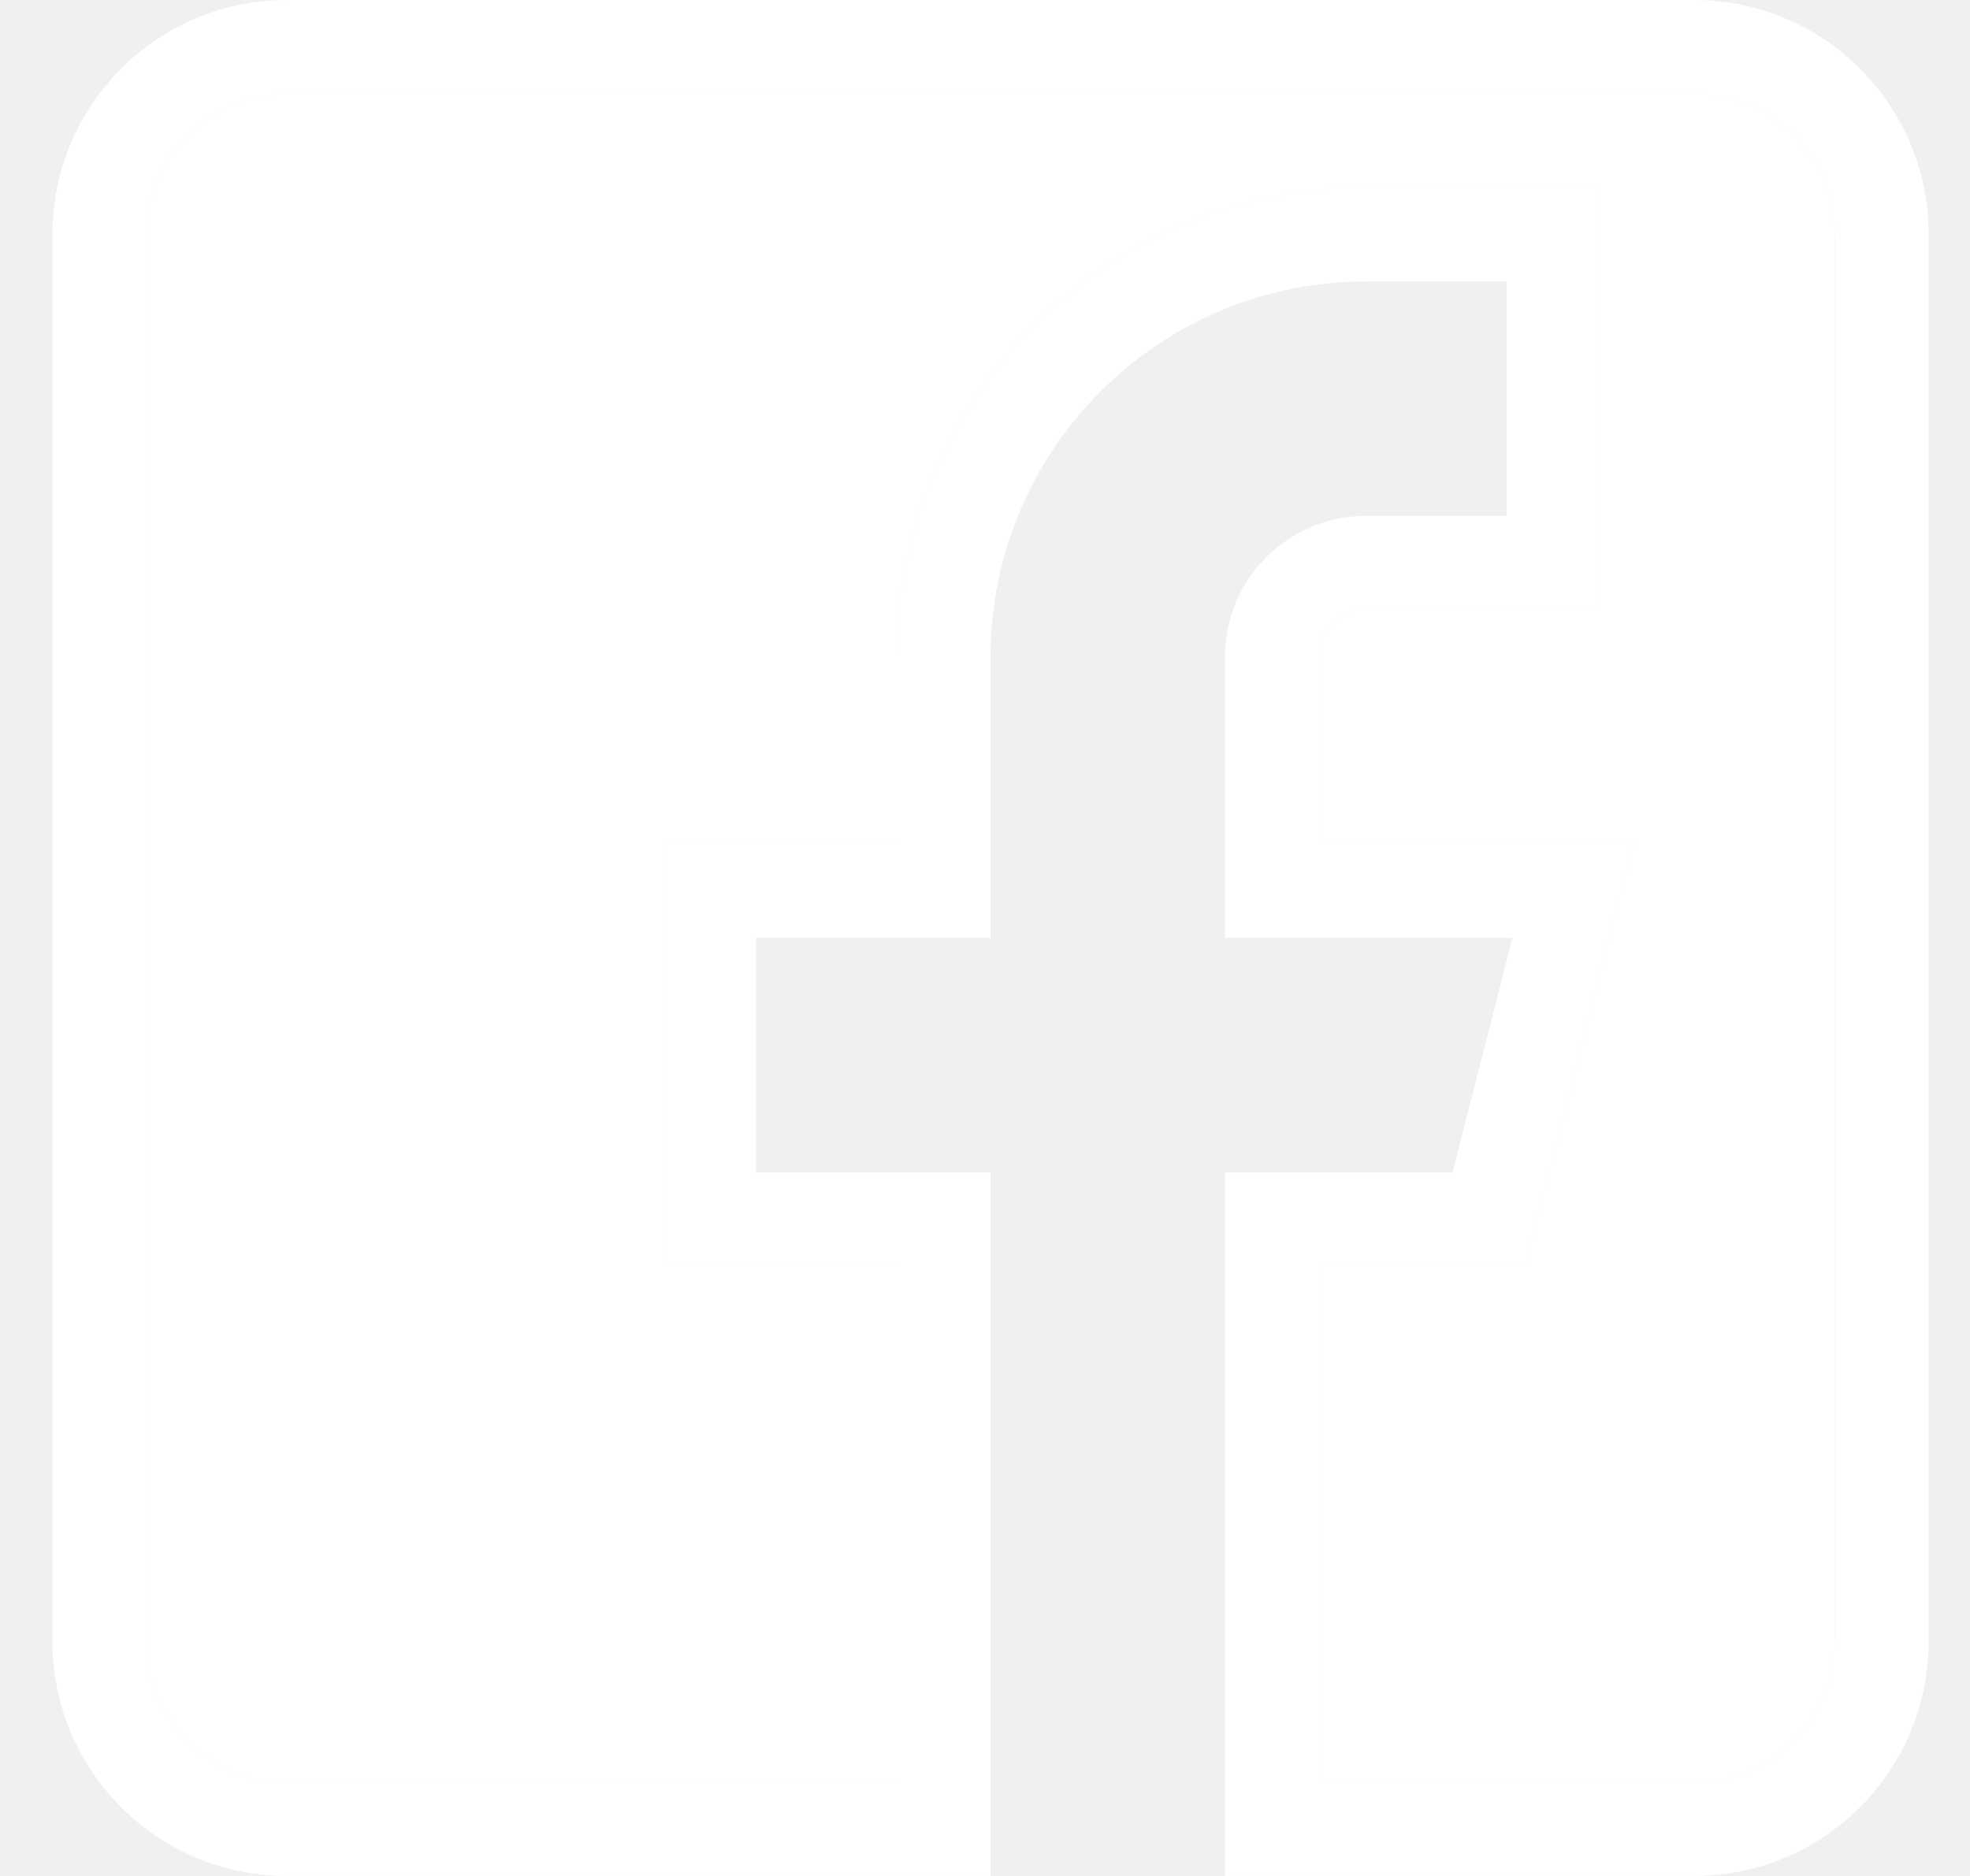
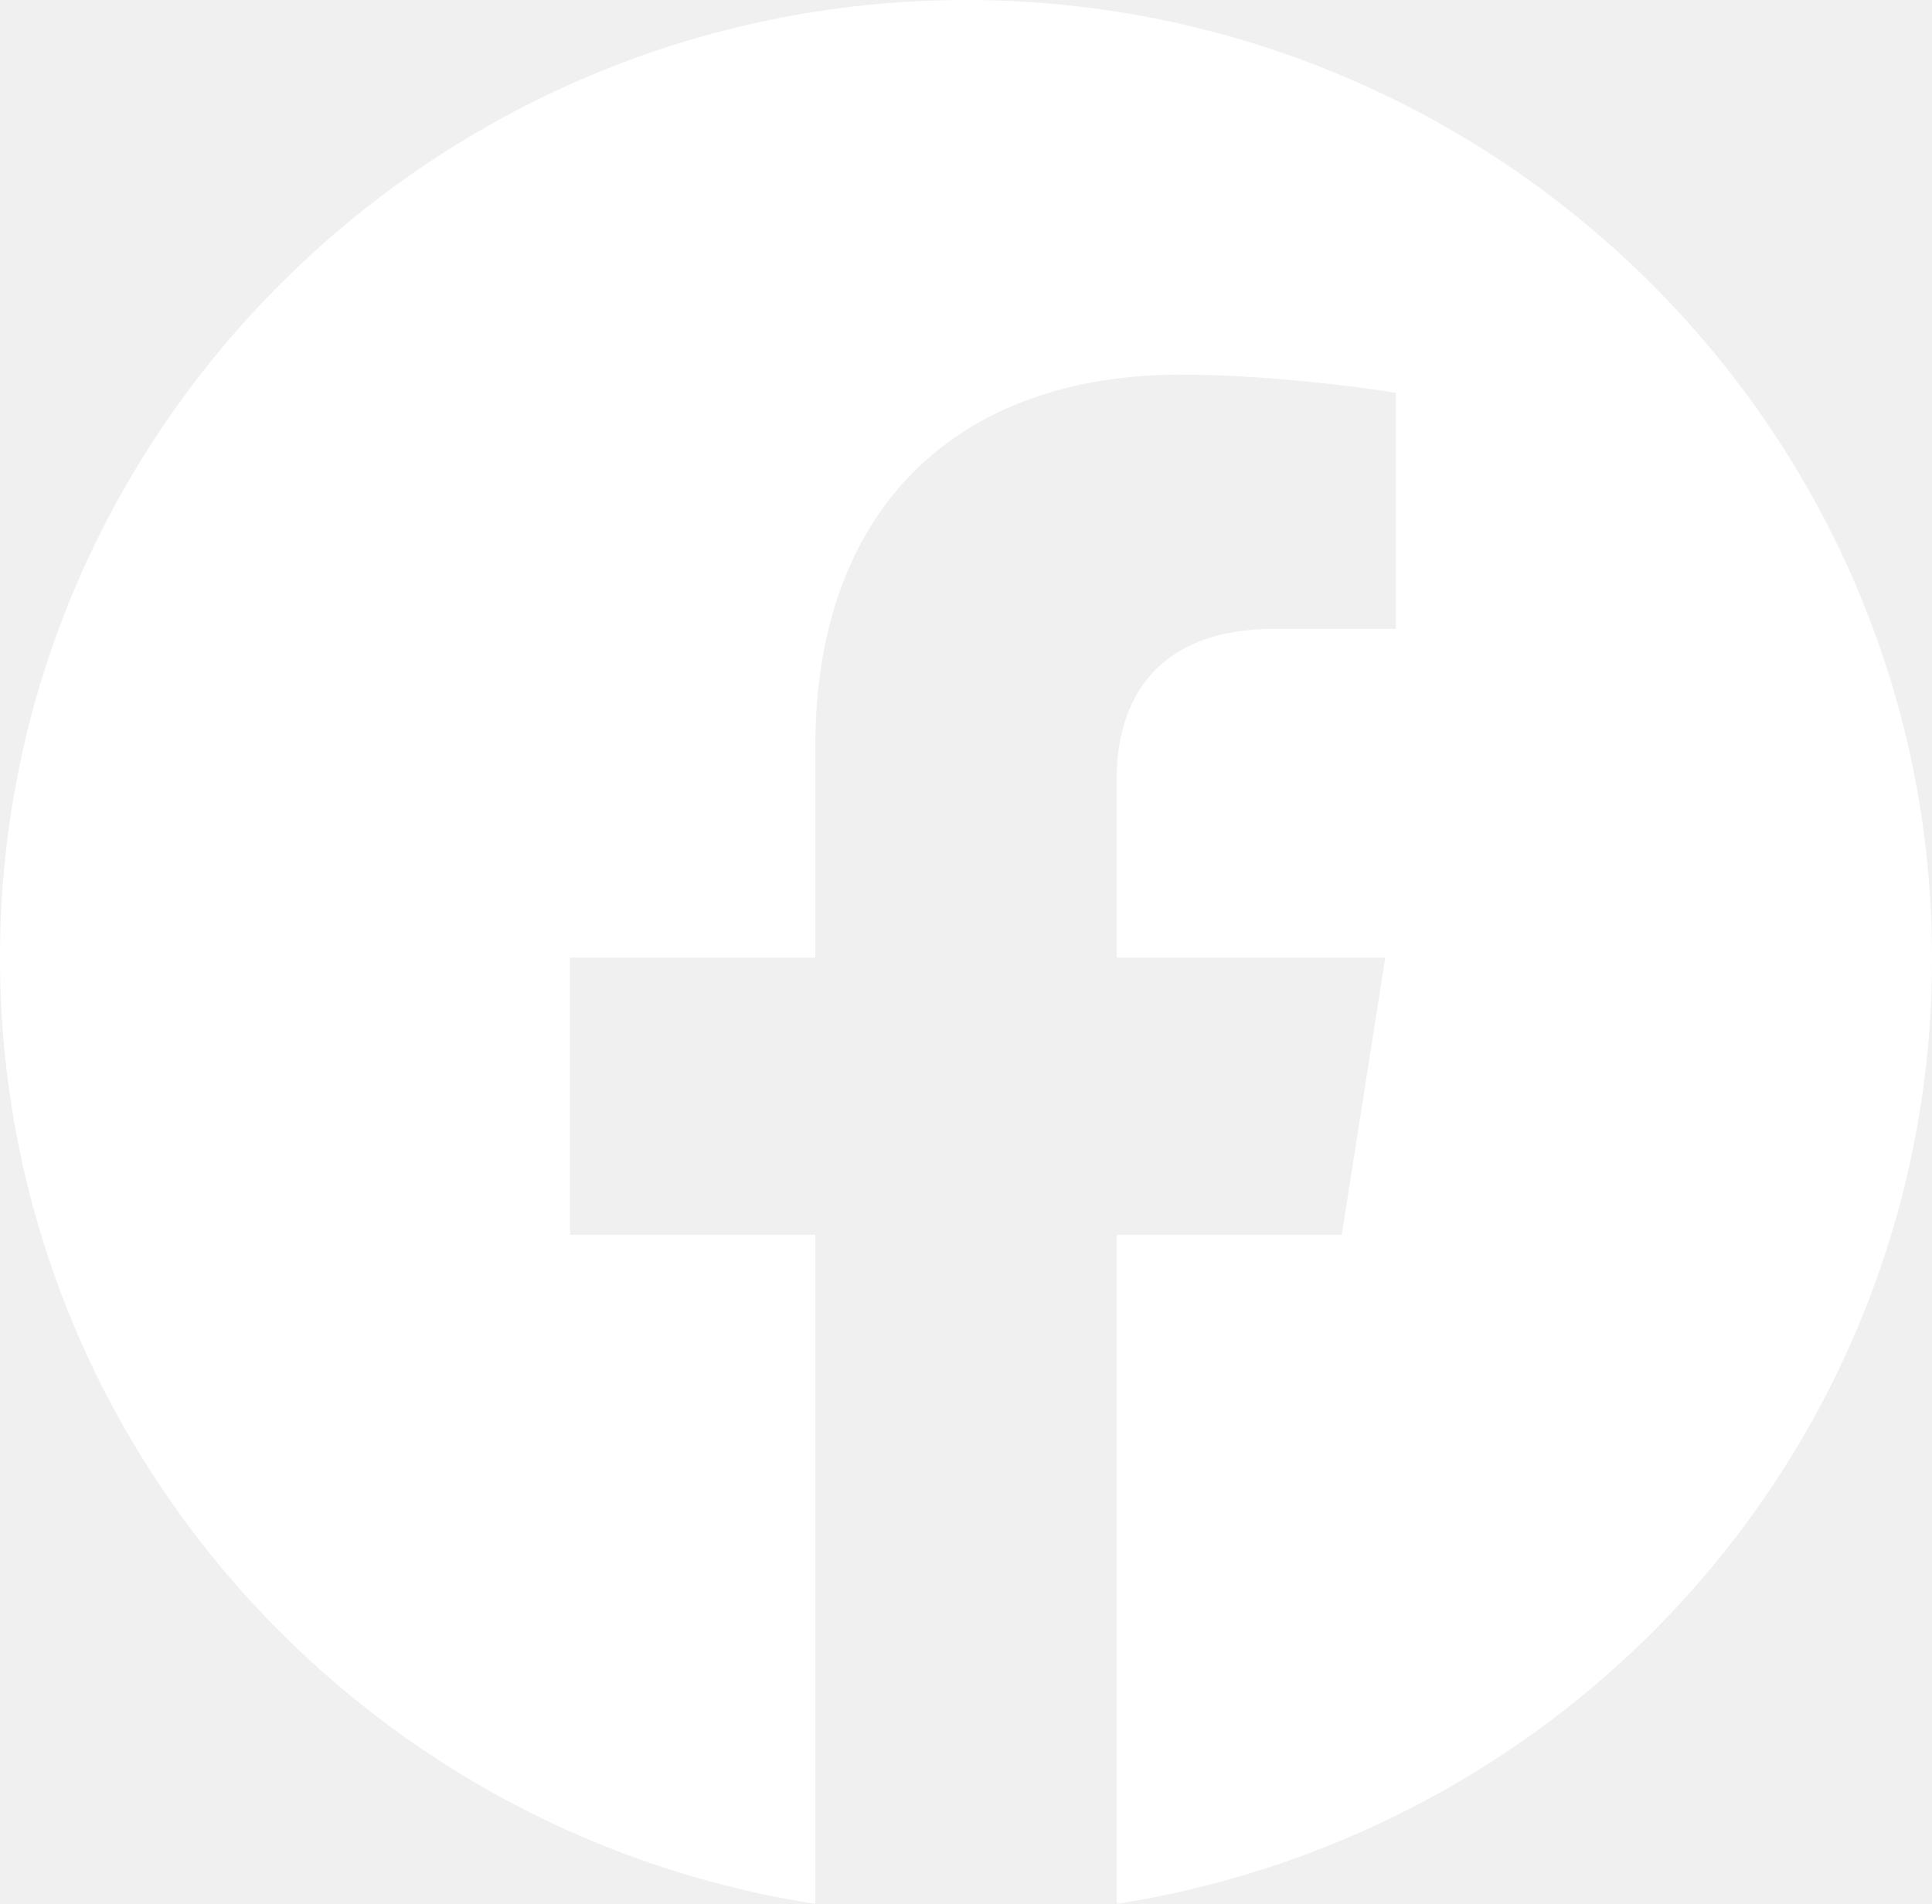
- <svg xmlns="http://www.w3.org/2000/svg" width="21" height="20" viewBox="0 0 21 20" fill="none">
-   <path d="M18.059 20H13.059V12.5H15.484L16.122 10H13.059V7C13.059 6.172 13.731 5.5 14.559 5.5H16.059V3H14.559C12.351 3.003 10.562 4.792 10.559 7V10H8.059V12.5H10.559V20H3.059C1.678 20 0.559 18.881 0.559 17.5V2.5C0.559 1.119 1.678 0 3.059 0H18.059C19.44 0 20.559 1.119 20.559 2.5V17.5C20.559 18.881 19.44 20 18.059 20ZM14.059 19H18.059C18.887 19 19.559 18.328 19.559 17.5V2.5C19.559 1.672 18.887 1 18.059 1H3.059C2.231 1 1.559 1.672 1.559 2.5V17.5C1.559 18.328 2.231 19 3.059 19H9.559V13.5H7.059V9H9.559V7C9.563 4.24 11.799 2.003 14.559 2H17.059V6.5H14.559C14.283 6.5 14.059 6.724 14.059 7V9H17.409L16.259 13.5H14.059V19Z" fill="white" />
-   <path d="M14.059 19H18.059C18.887 19 19.559 18.328 19.559 17.5V2.5C19.559 1.672 18.887 1 18.059 1H3.059C2.231 1 1.559 1.672 1.559 2.5V17.5C1.559 18.328 2.231 19 3.059 19H9.559V13.5H7.059V9H9.559V7C9.563 4.24 11.799 2.003 14.559 2H17.059V6.5H14.559C14.283 6.5 14.059 6.724 14.059 7V9H17.409L16.259 13.5H14.059V19Z" fill="white" />
+ <svg xmlns="http://www.w3.org/2000/svg" width="69" height="68" viewBox="0 0 69 68" fill="none">
+   <path d="M34.5 0C15.525 0 0 15.327 0 34.205C0 51.273 12.627 65.44 29.118 68V44.104H20.355V34.205H29.118V26.661C29.118 18.092 34.258 13.382 42.159 13.382C45.919 13.382 49.852 14.03 49.852 14.03V22.462H45.505C41.227 22.462 39.882 25.09 39.882 27.787V34.205H49.473L47.92 44.104H39.882V68C48.011 66.729 55.414 62.625 60.754 56.428C66.094 50.231 69.019 42.349 69 34.205C69 15.327 53.475 0 34.5 0Z" fill="white" />
</svg>
